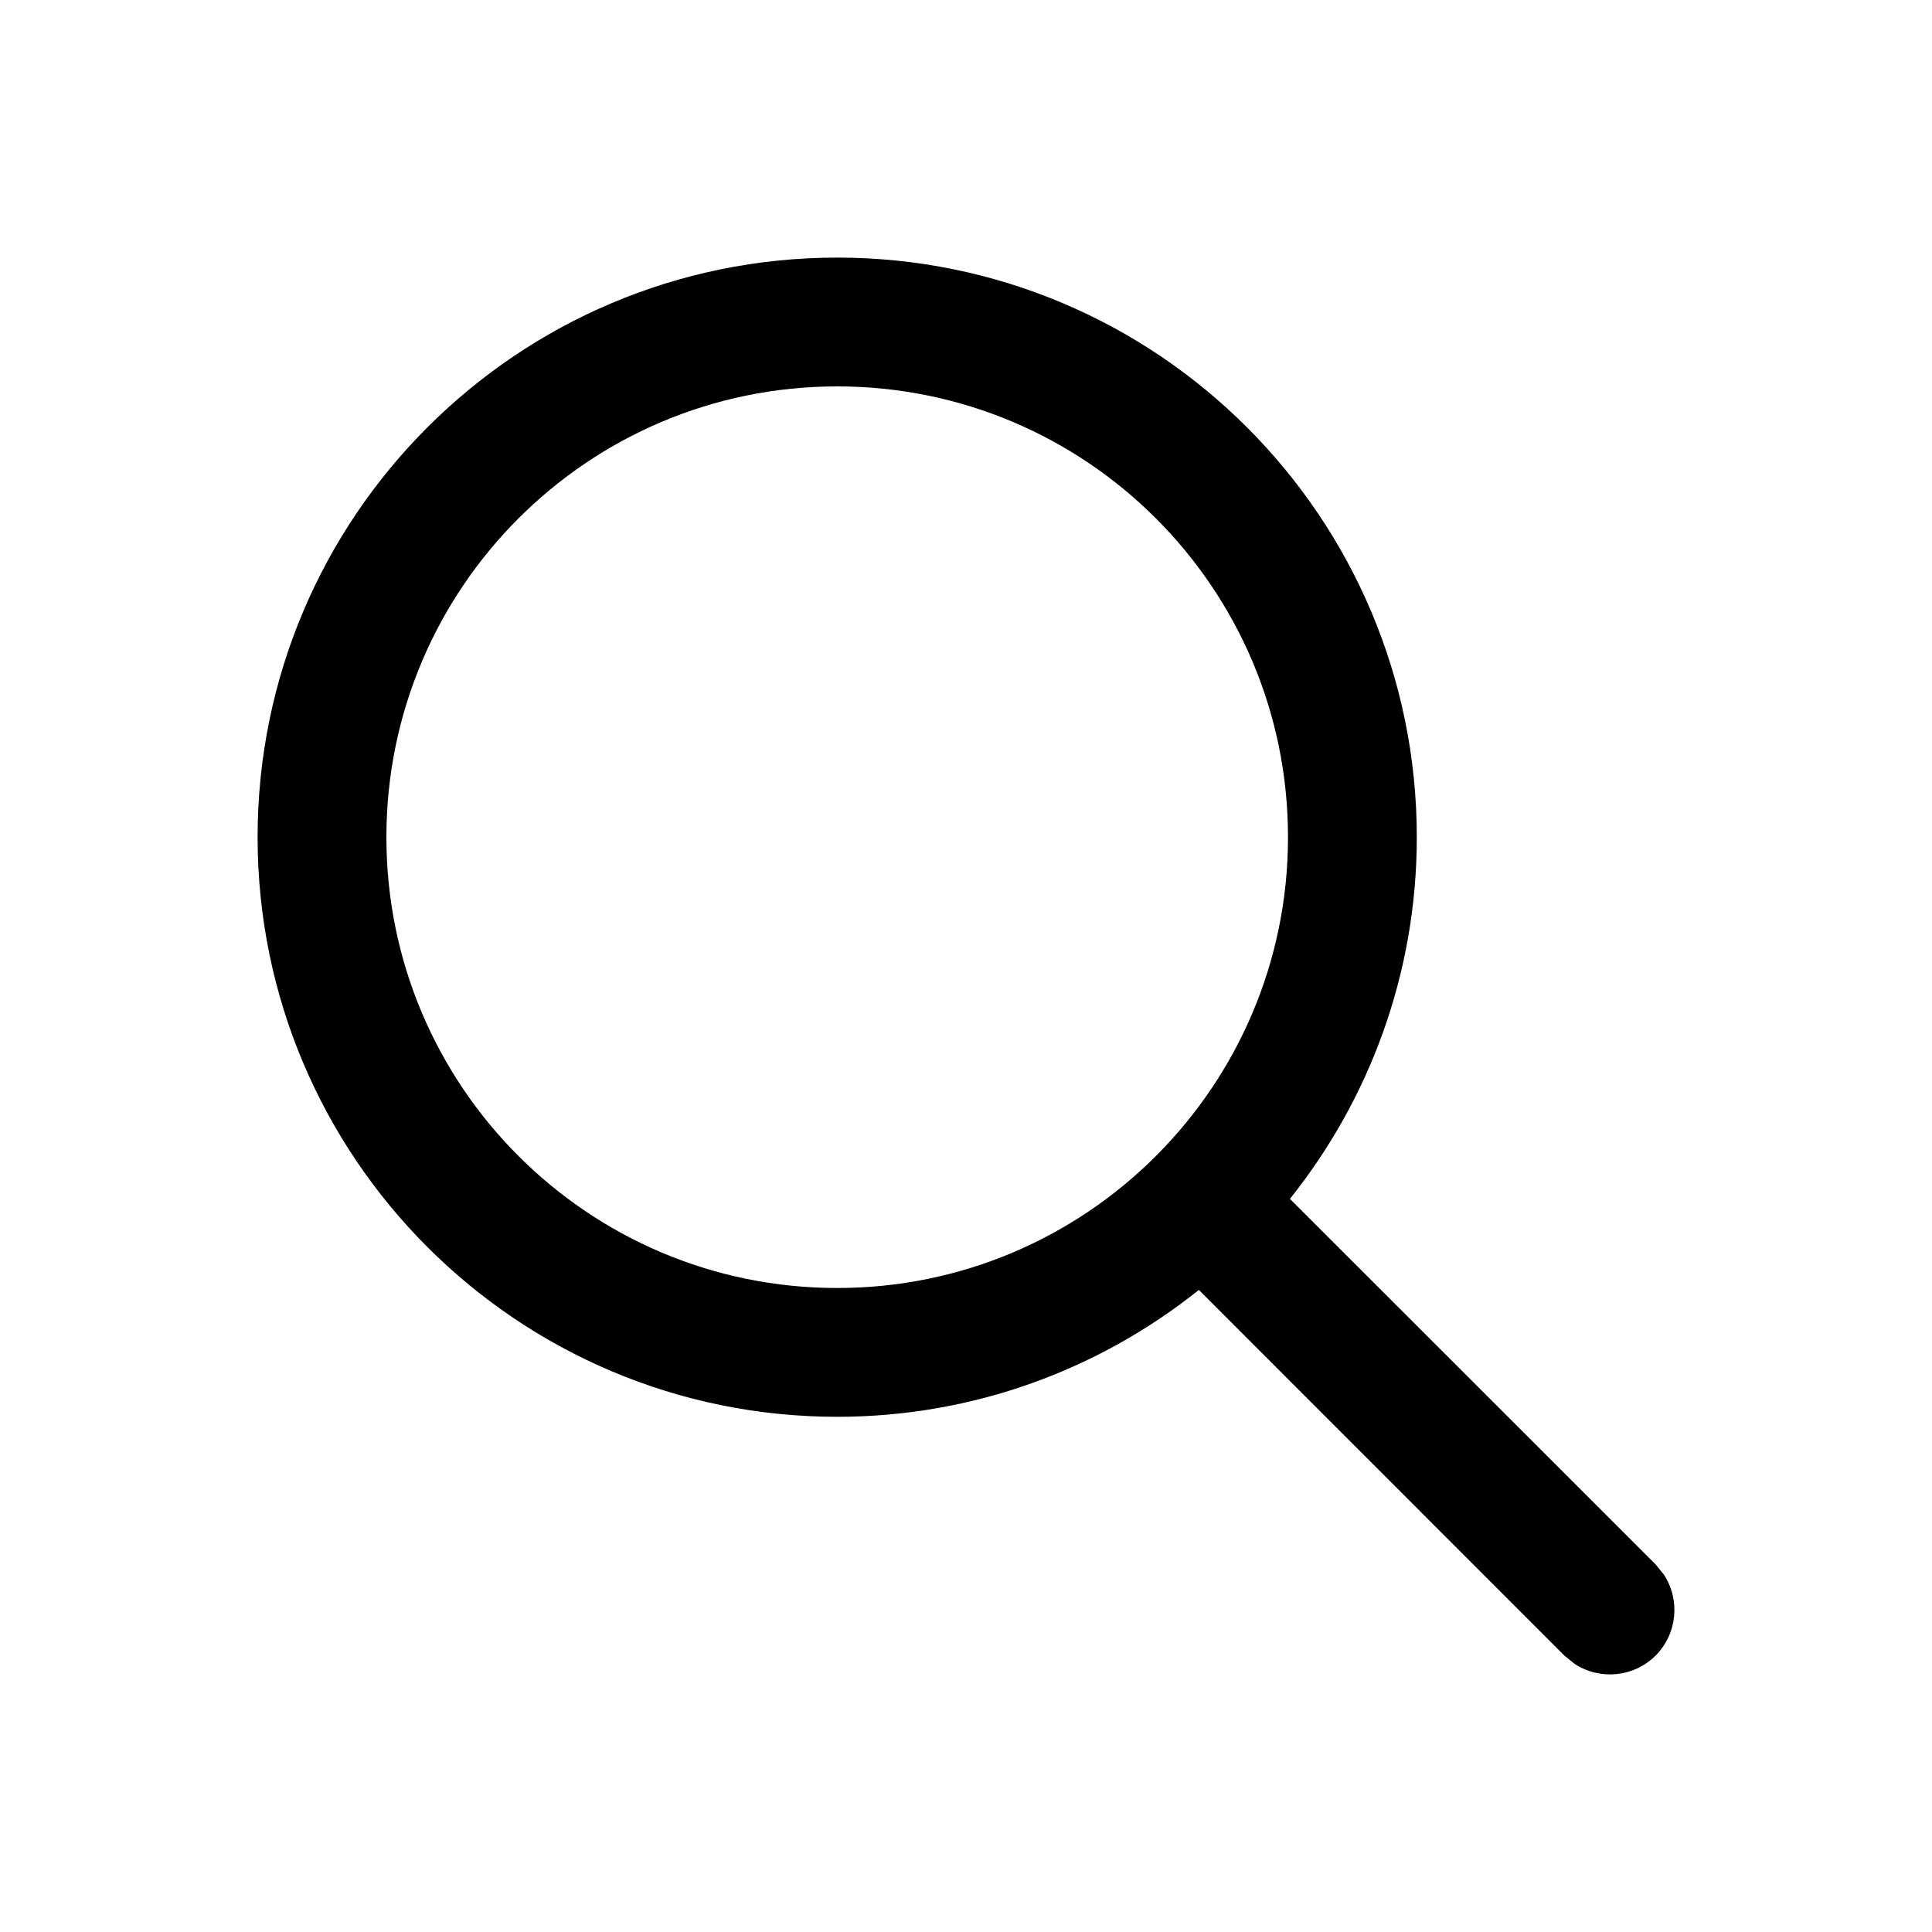
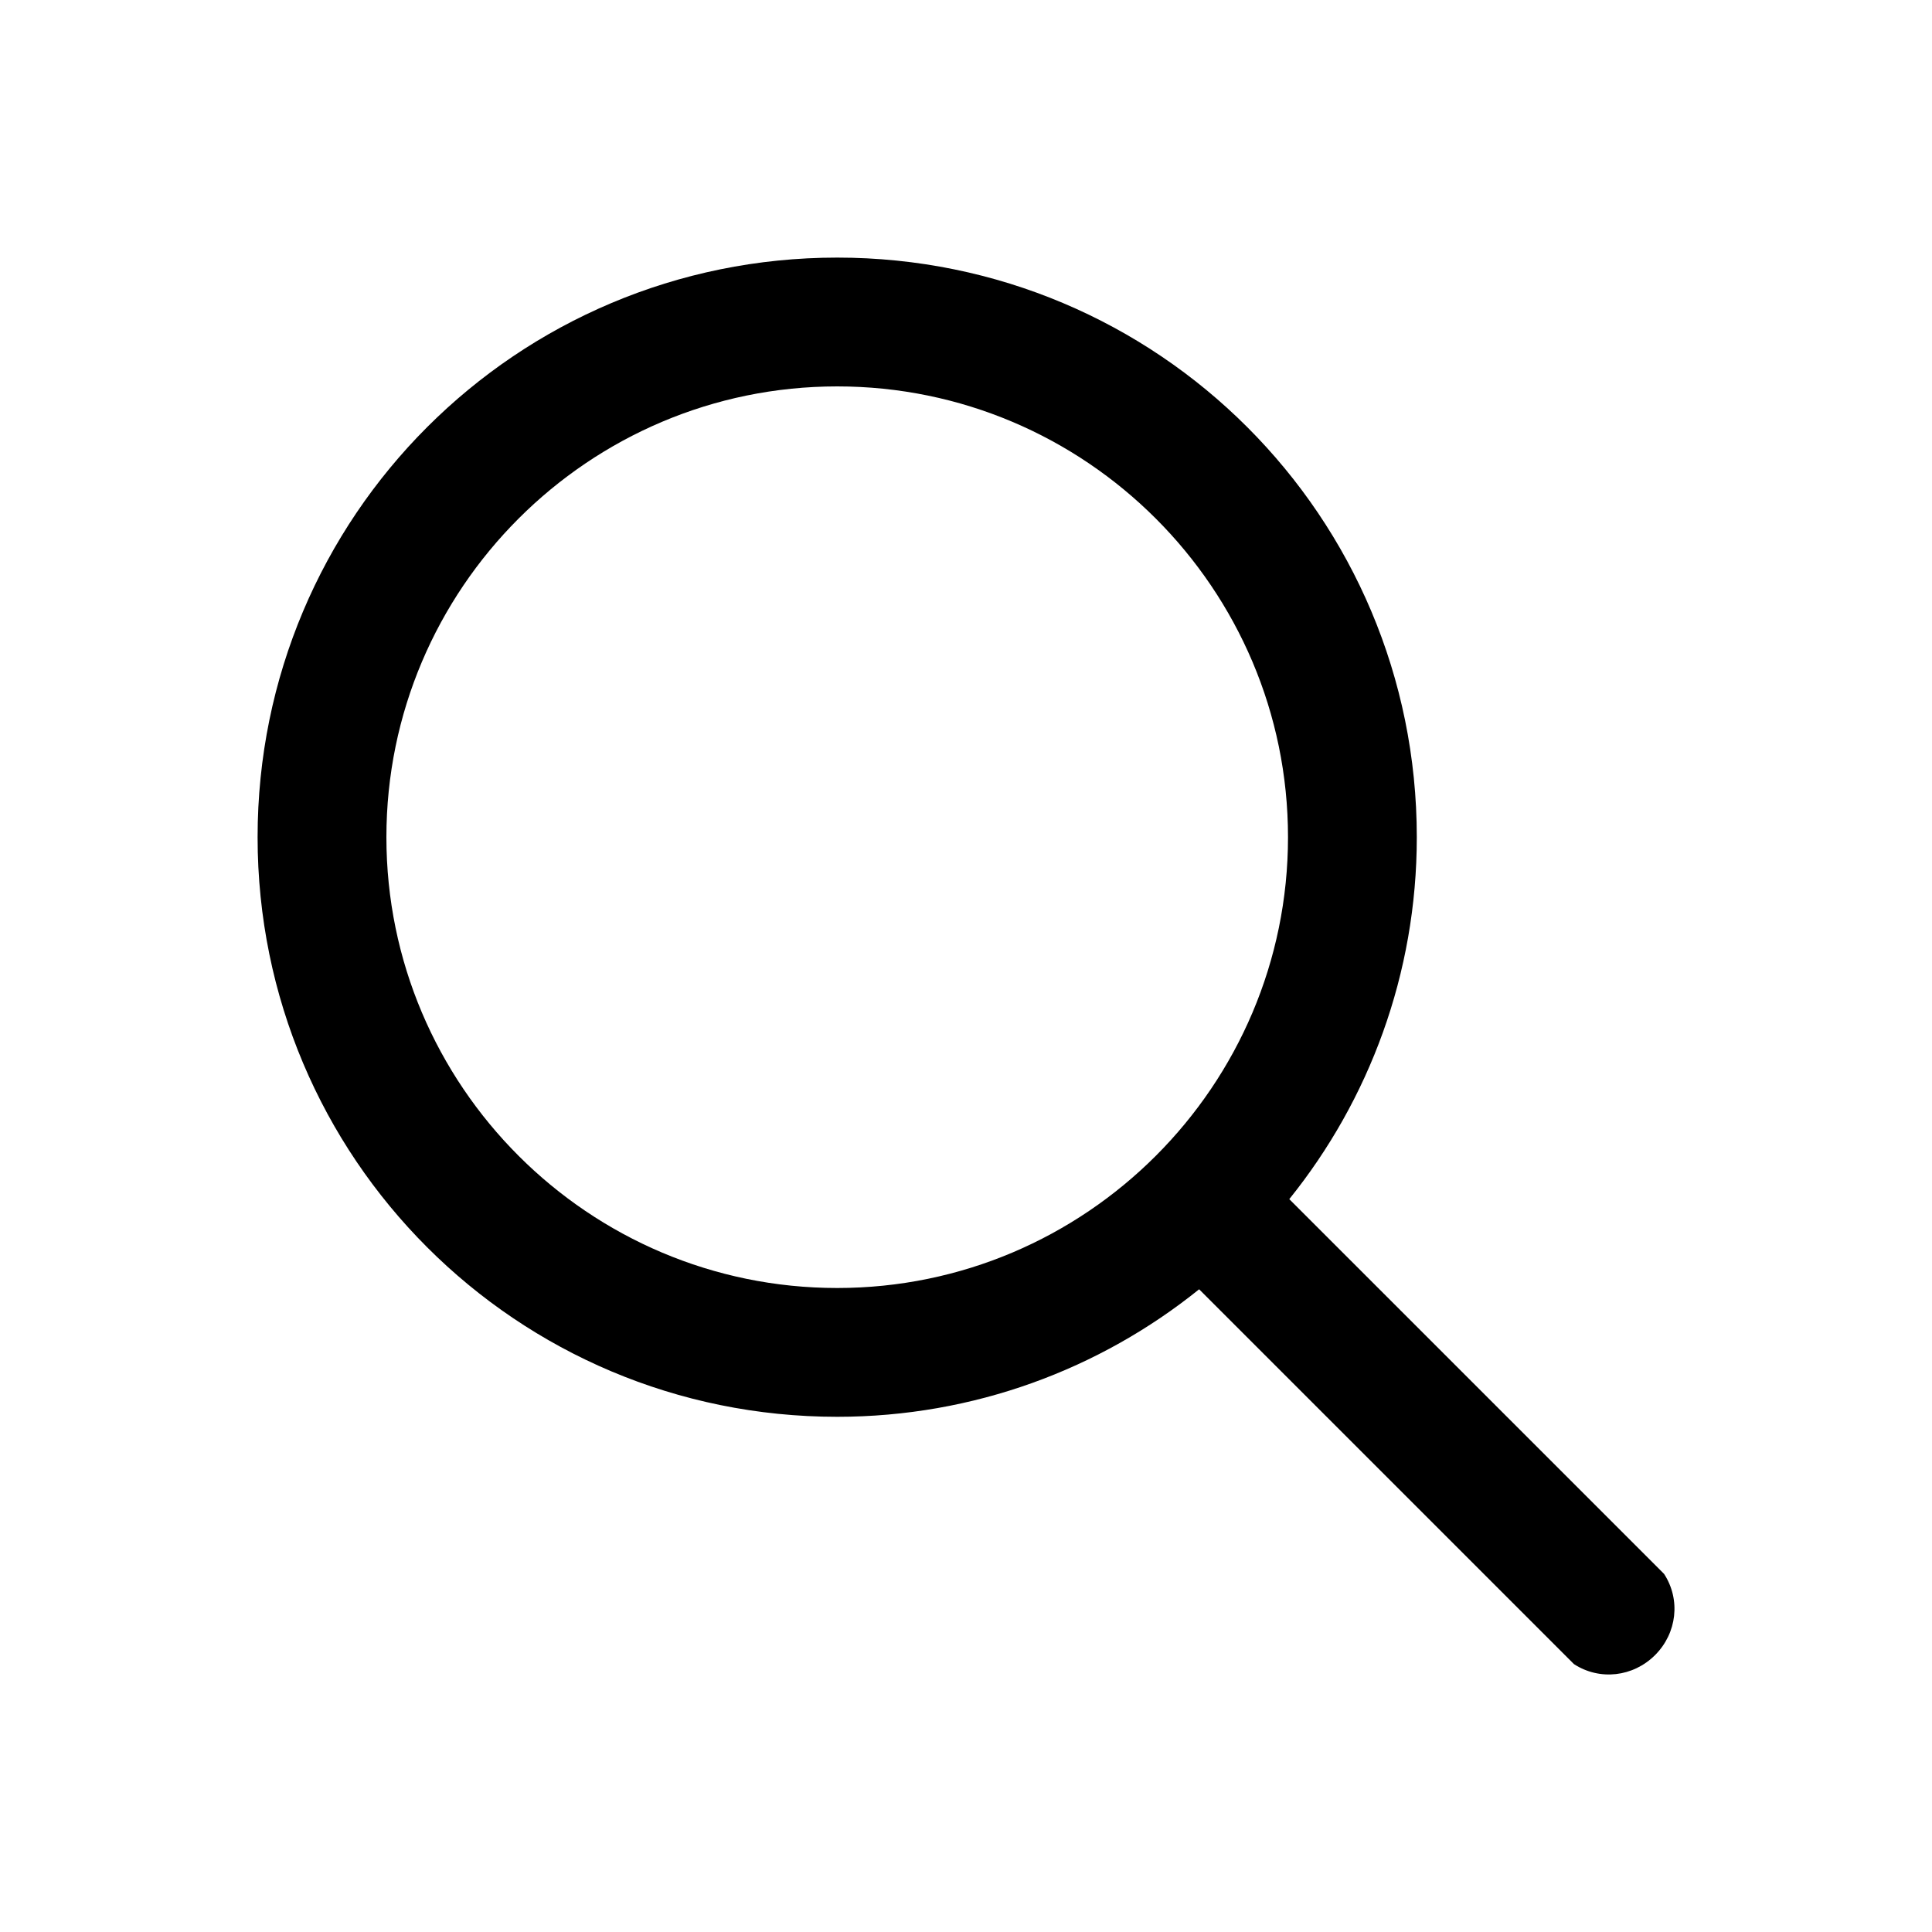
<svg xmlns="http://www.w3.org/2000/svg" width="15" height="15" viewBox="0 0 15 15" fill="none">
-   <path d="M6.5 2C8.985 2 11 4.015 11 6.5C11 7.562 10.63 8.538 10.015 9.308L12.854 12.146L12.918 12.225C13.046 12.419 13.024 12.683 12.854 12.854C12.683 13.024 12.419 13.046 12.225 12.918L12.146 12.854L9.308 10.015C8.538 10.63 7.562 11 6.5 11C4.015 11 2 8.985 2 6.5C2 4.015 4.015 2 6.5 2ZM6.5 3C4.567 3 3 4.567 3 6.5C3 8.433 4.567 10 6.5 10C8.433 10 10 8.433 10 6.5C10 4.567 8.433 3 6.5 3Z" fill="currentColor" />
+   <path d="M6.5 2C8.99 2 11 4.01 11 6.5C11 7.56 10.63 8.54 10.01 9.31L12.85 12.15L12.92 12.22C13.05 12.42 13.02 12.68 12.85 12.85C12.68 13.02 12.42 13.05 12.22 12.92L12.15 12.85L9.31 10.01C8.54 10.63 7.56 11 6.5 11C4.01 11 2 8.99 2 6.5C2 4.01 4.01 2 6.5 2ZM6.5 3C4.57 3 3 4.57 3 6.5C3 8.43 4.57 10 6.5 10C8.43 10 10 8.43 10 6.5C10 4.57 8.43 3 6.5 3Z" fill="currentColor" />
</svg>
